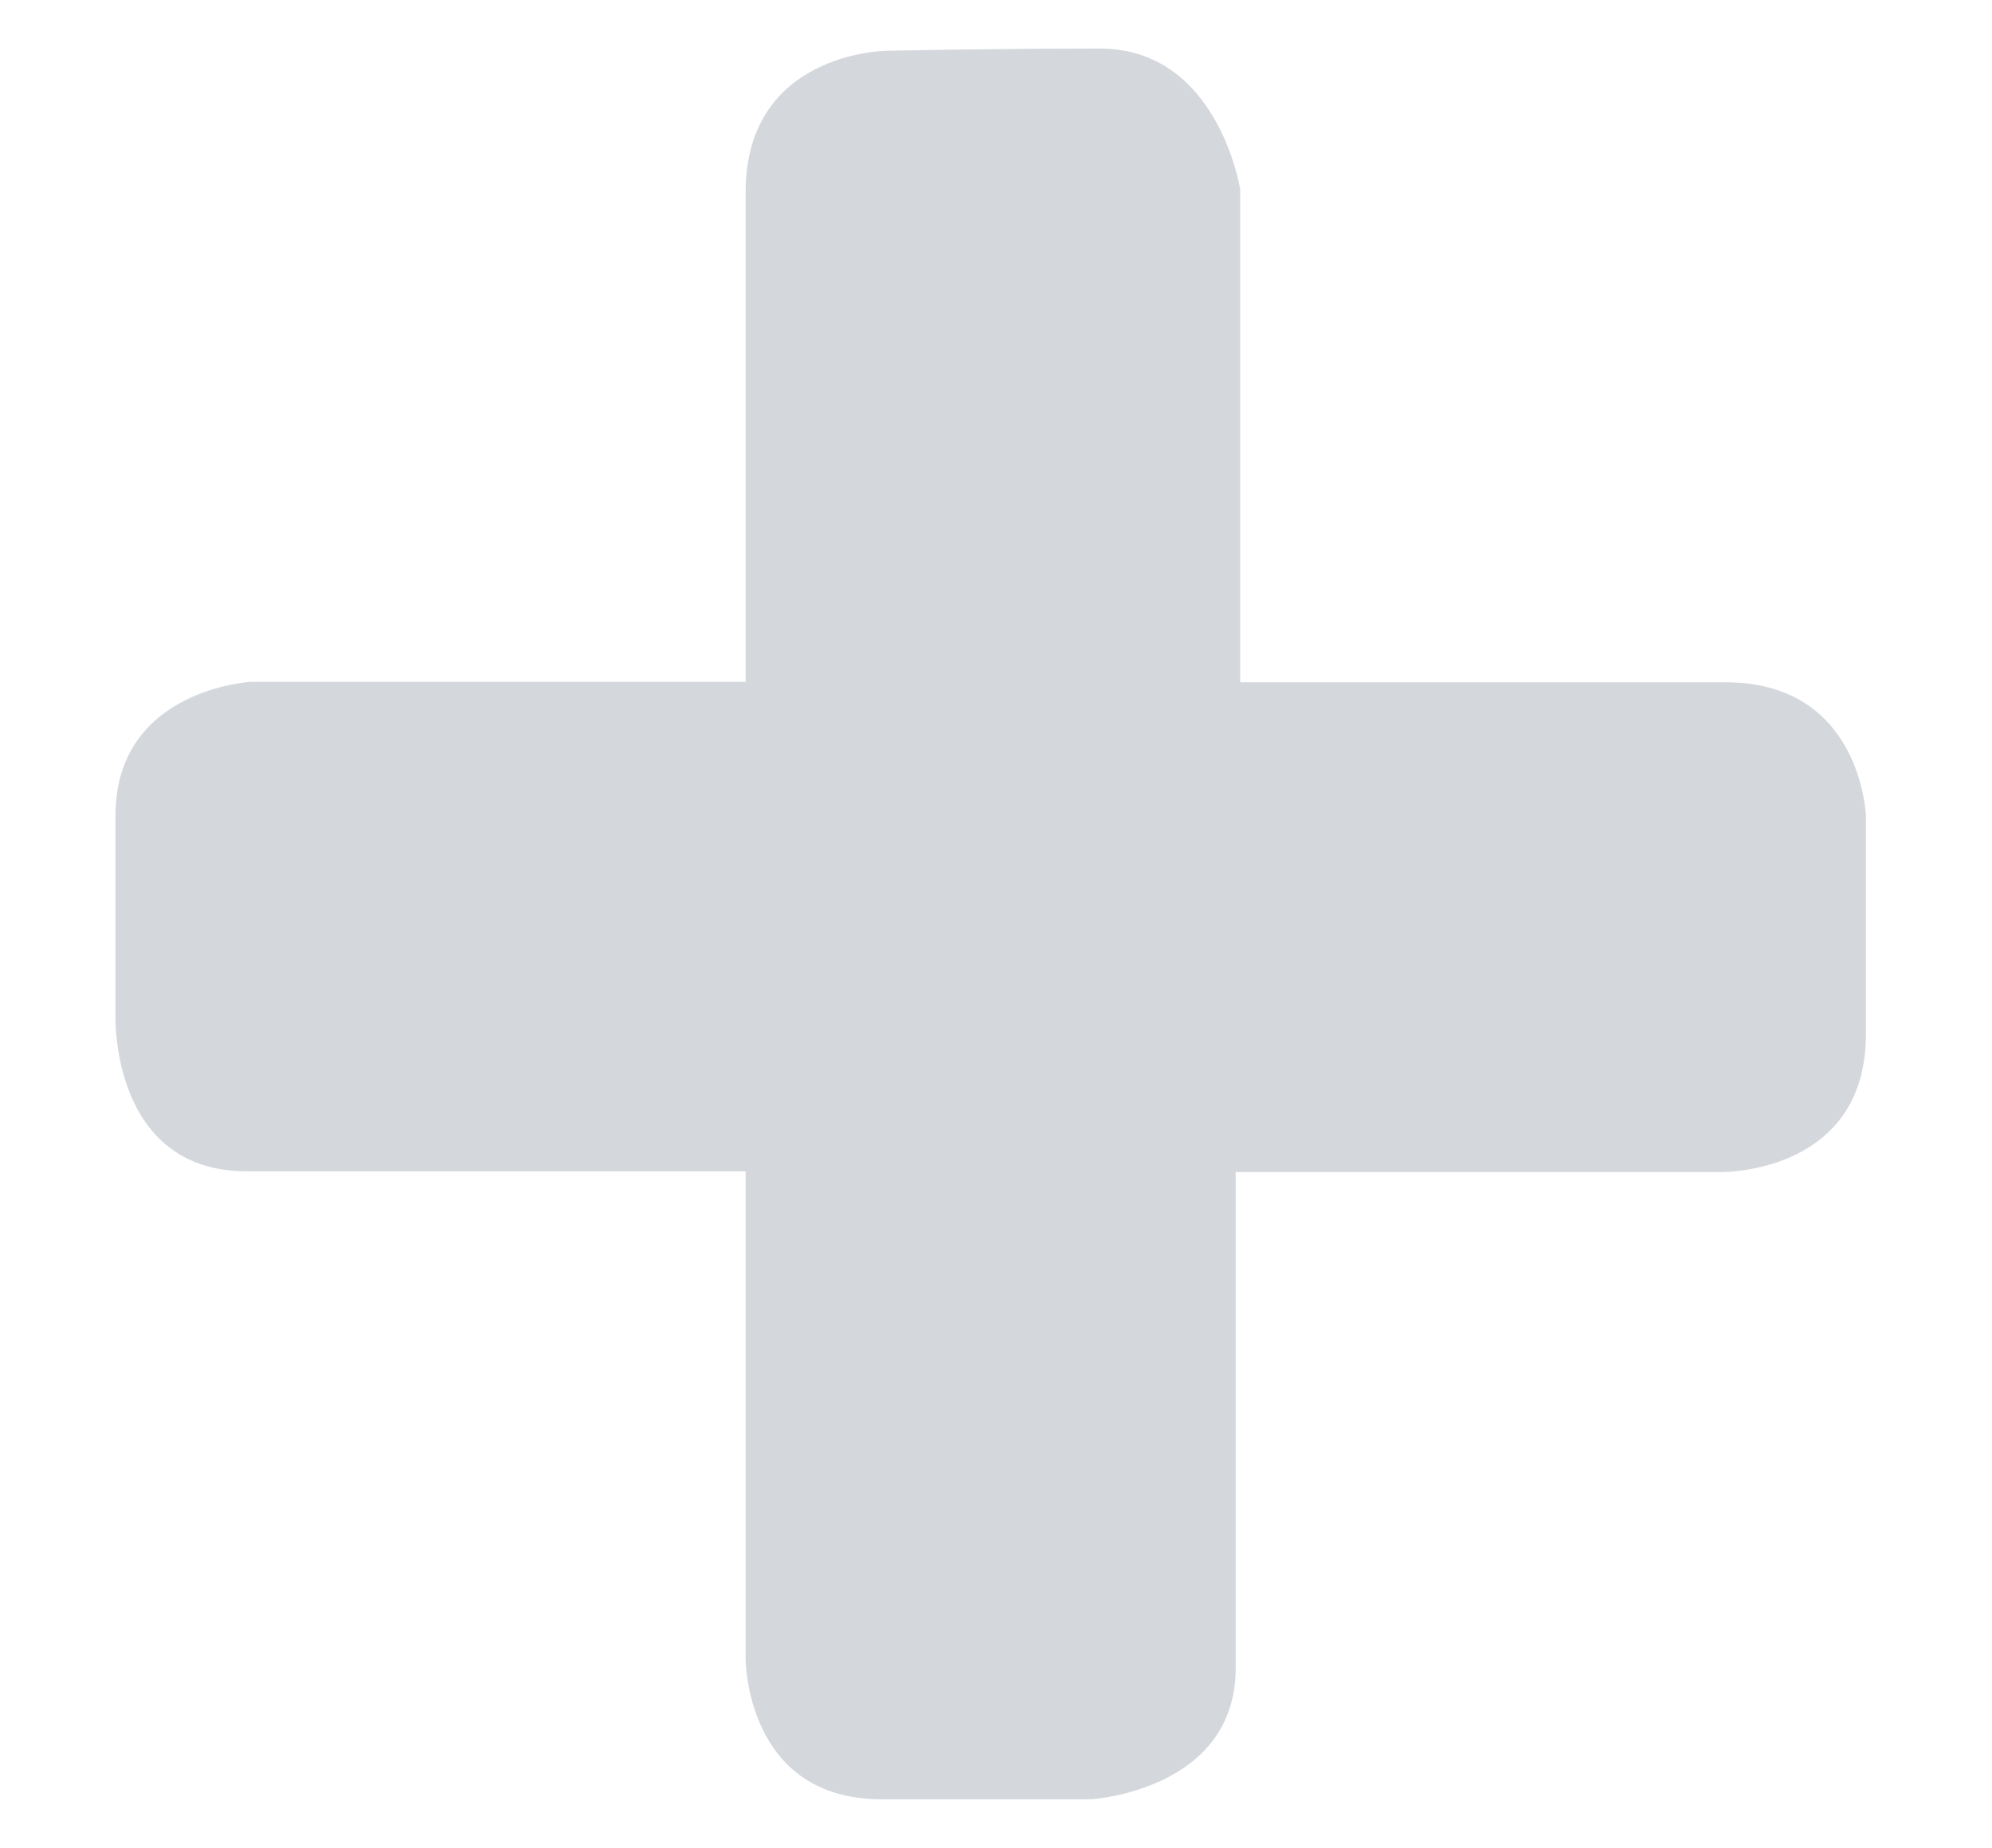
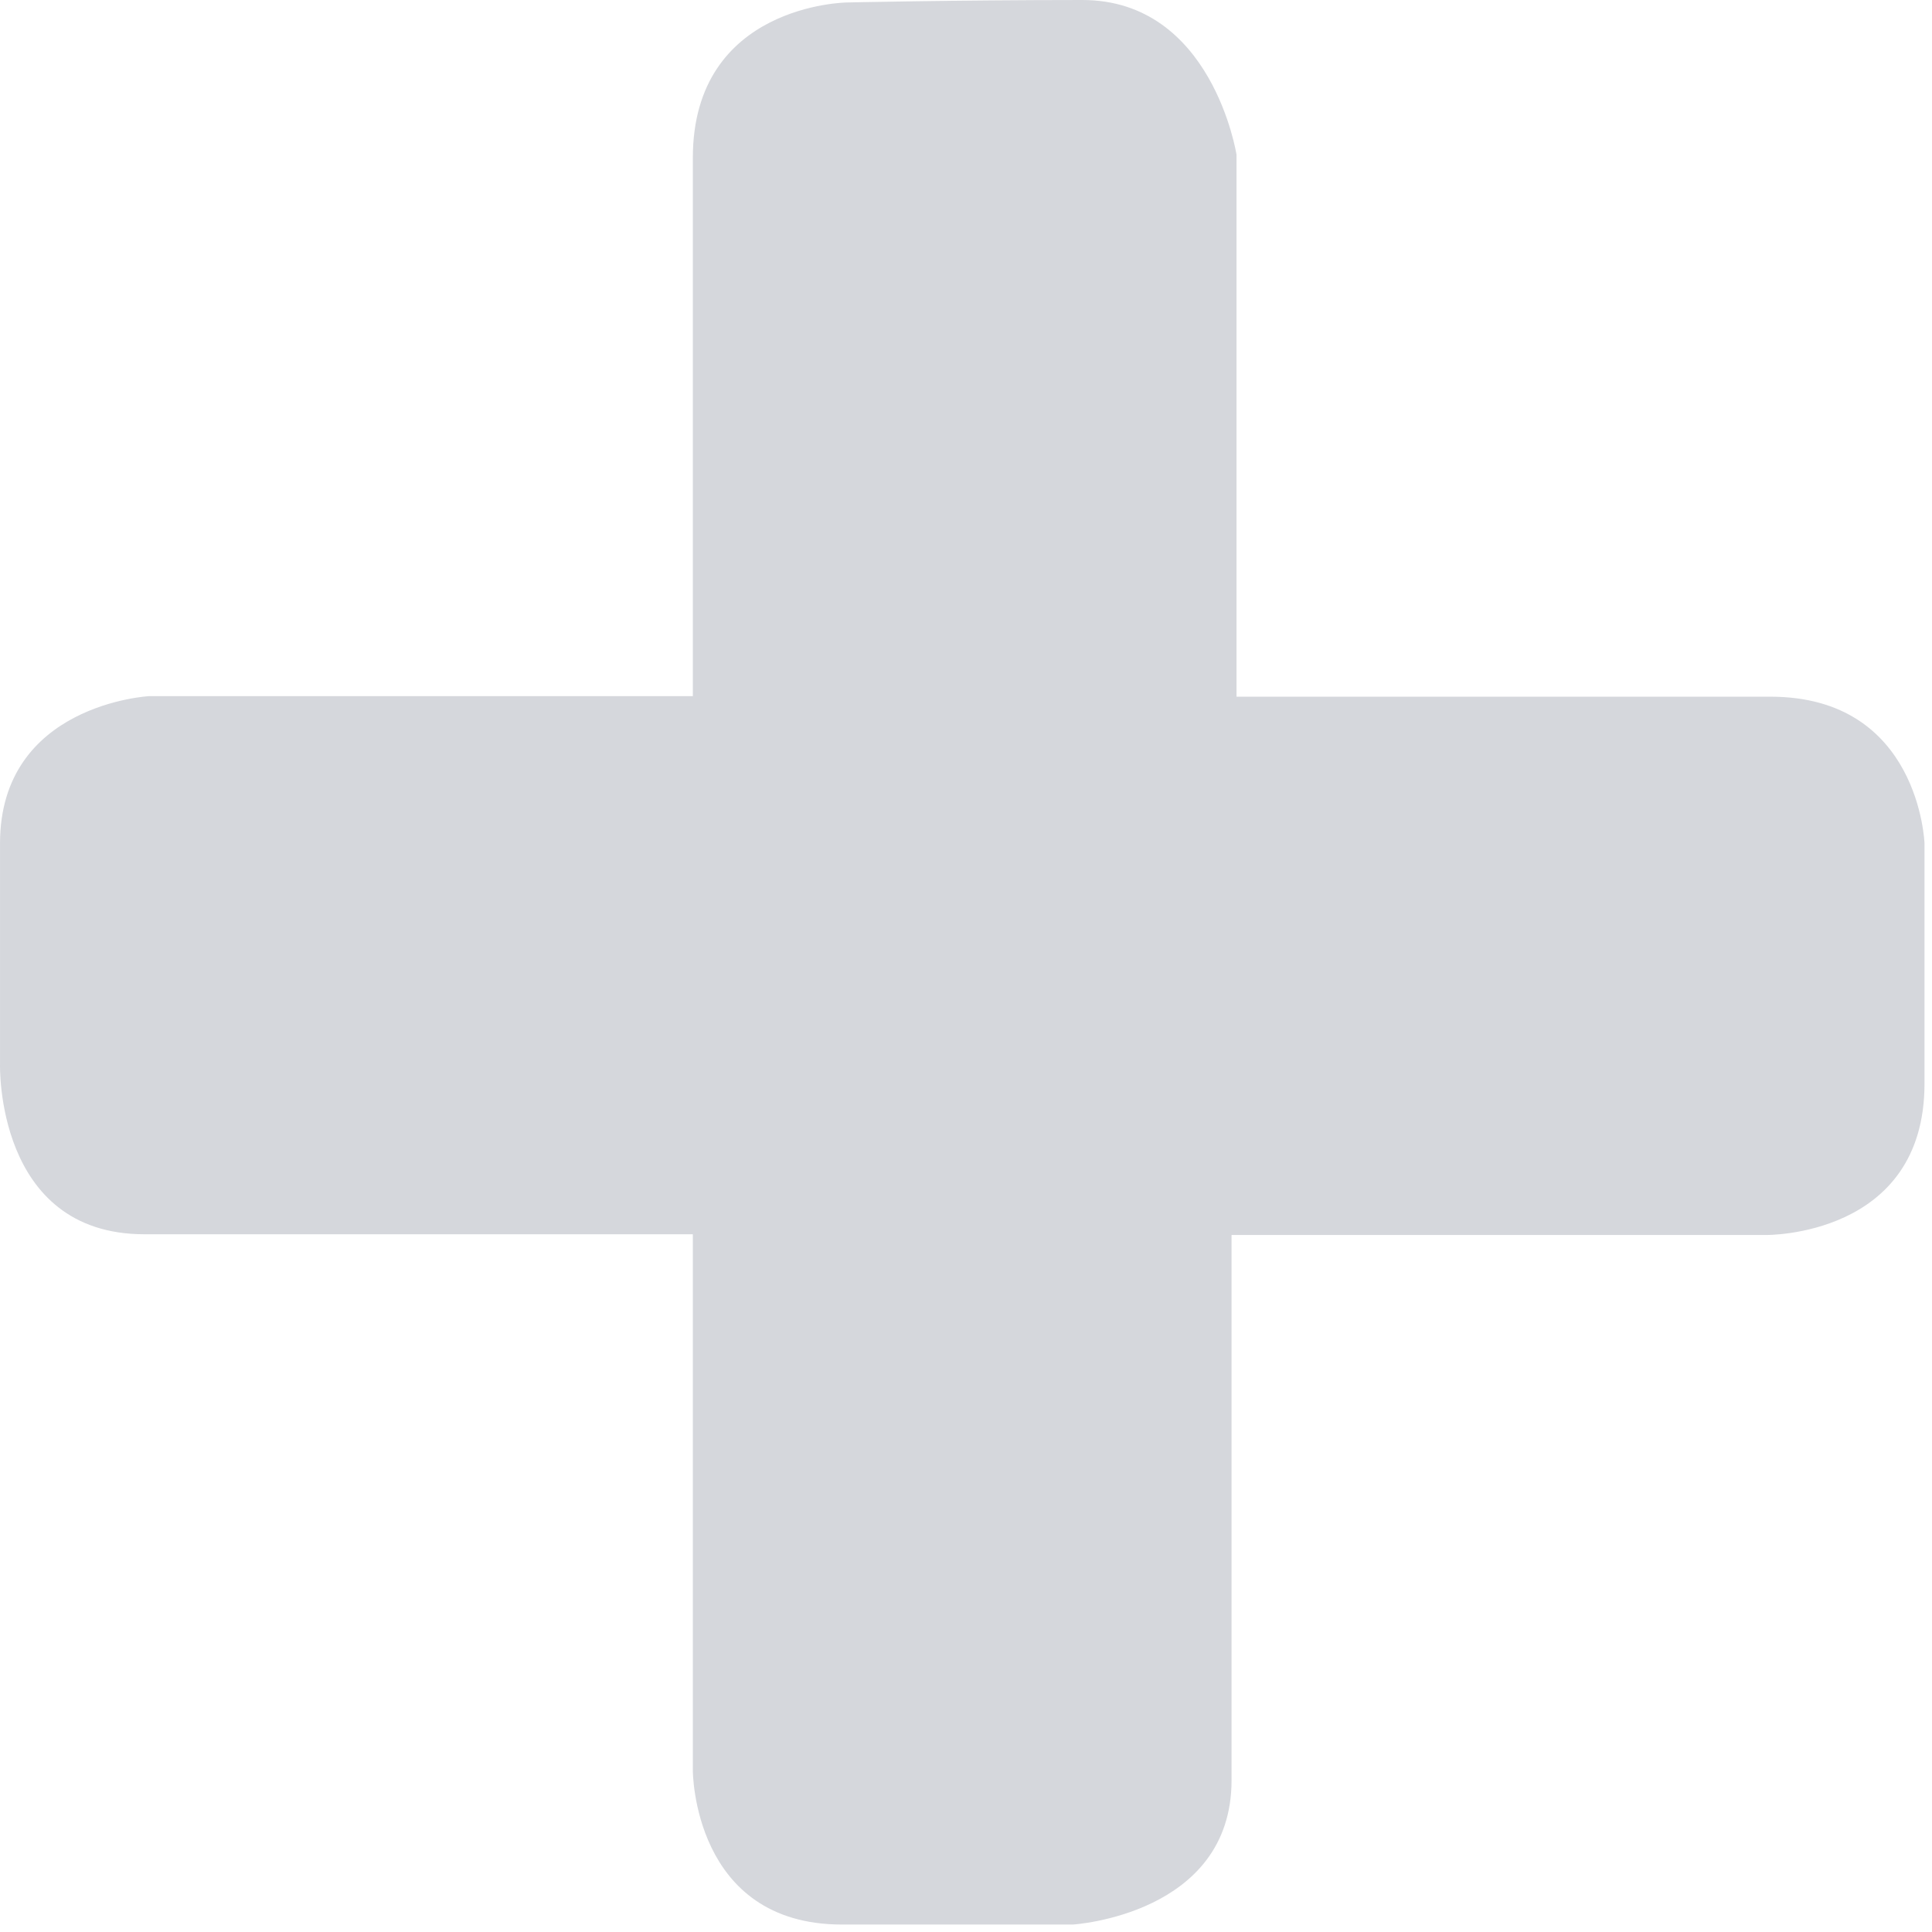
- <svg xmlns="http://www.w3.org/2000/svg" version="1.1" id="Calque_1" x="0px" y="0px" width="34.5px" height="32px" viewBox="0 0 34.5 32" enable-background="new 0 0 34.5 32" xml:space="preserve">
-   <g>
-     <path fill-rule="evenodd" clip-rule="evenodd" fill="#D4D7DC" d="M15.339,0.88c0,0-2.425,0.026-2.425,2.447c0,2.423,0,8.48,0,8.48   H4.349c0,0-2.349,0.125-2.349,2.32v3.48c0,0-0.077,2.677,2.275,2.677h8.639v8.451c0,0,0,2.423,2.349,2.423H18.9   c0,0,2.501-0.151,2.501-2.272v-8.59h8.414c0,0,2.501,0.036,2.501-2.384v-3.785c0,0-0.076-2.311-2.425-2.311h-8.412V3.278   c0,0-0.38-2.437-2.429-2.437C17.009,0.842,15.339,0.88,15.339,0.88z" />
-   </g>
+ <svg xmlns="http://www.w3.org/2000/svg" width="1000" height="1000">
+   <path fill="#D5D7DC" d="M438.284 1.283s-79.67.866-79.67 80.409v278.628h-281.421s-77.184 4.107-77.184 76.224v114.355s-2.536 87.953 74.748 87.953h283.856v277.648s0 79.641 77.185 79.641h119.507s82.144-4.974 82.144-74.667v-282.237h276.462s82.208 1.188 82.208-78.325v-124.368s-2.506-75.935-79.705-75.935h-276.397v-280.537s-12.45-80.072-79.8-80.072c-67.063.031-121.933 1.283-121.933 1.283z" />
</svg>
